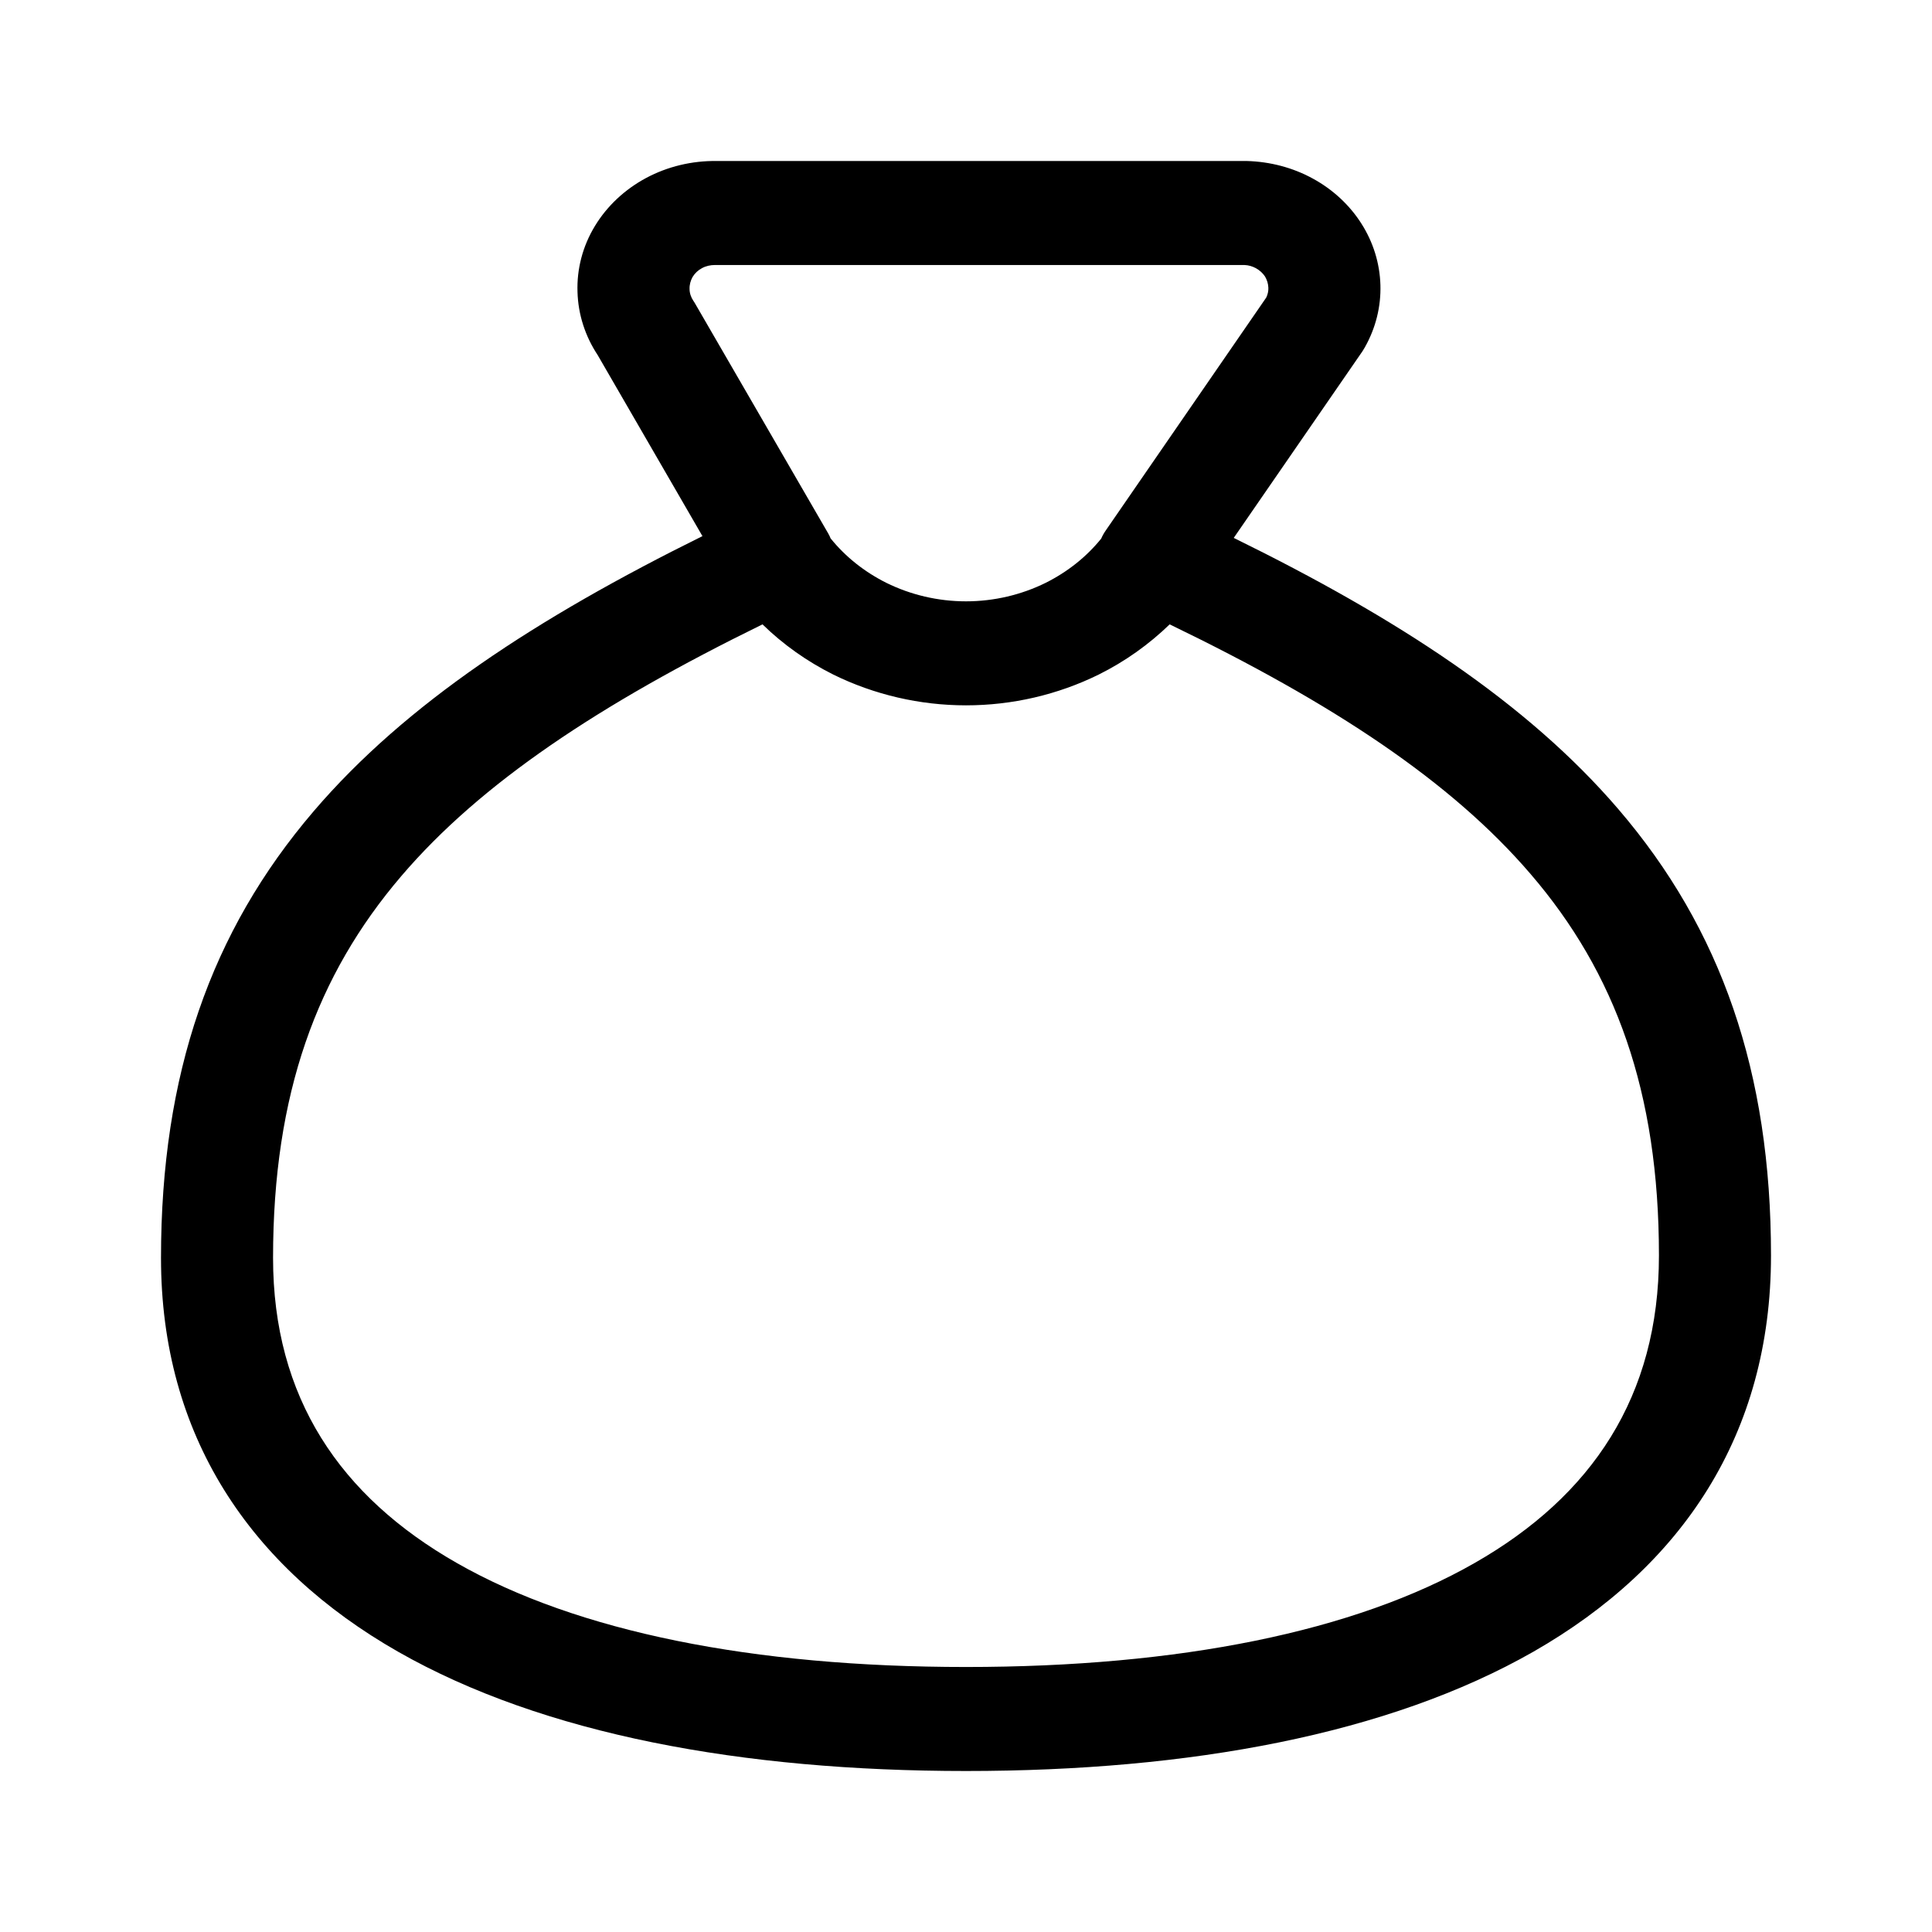
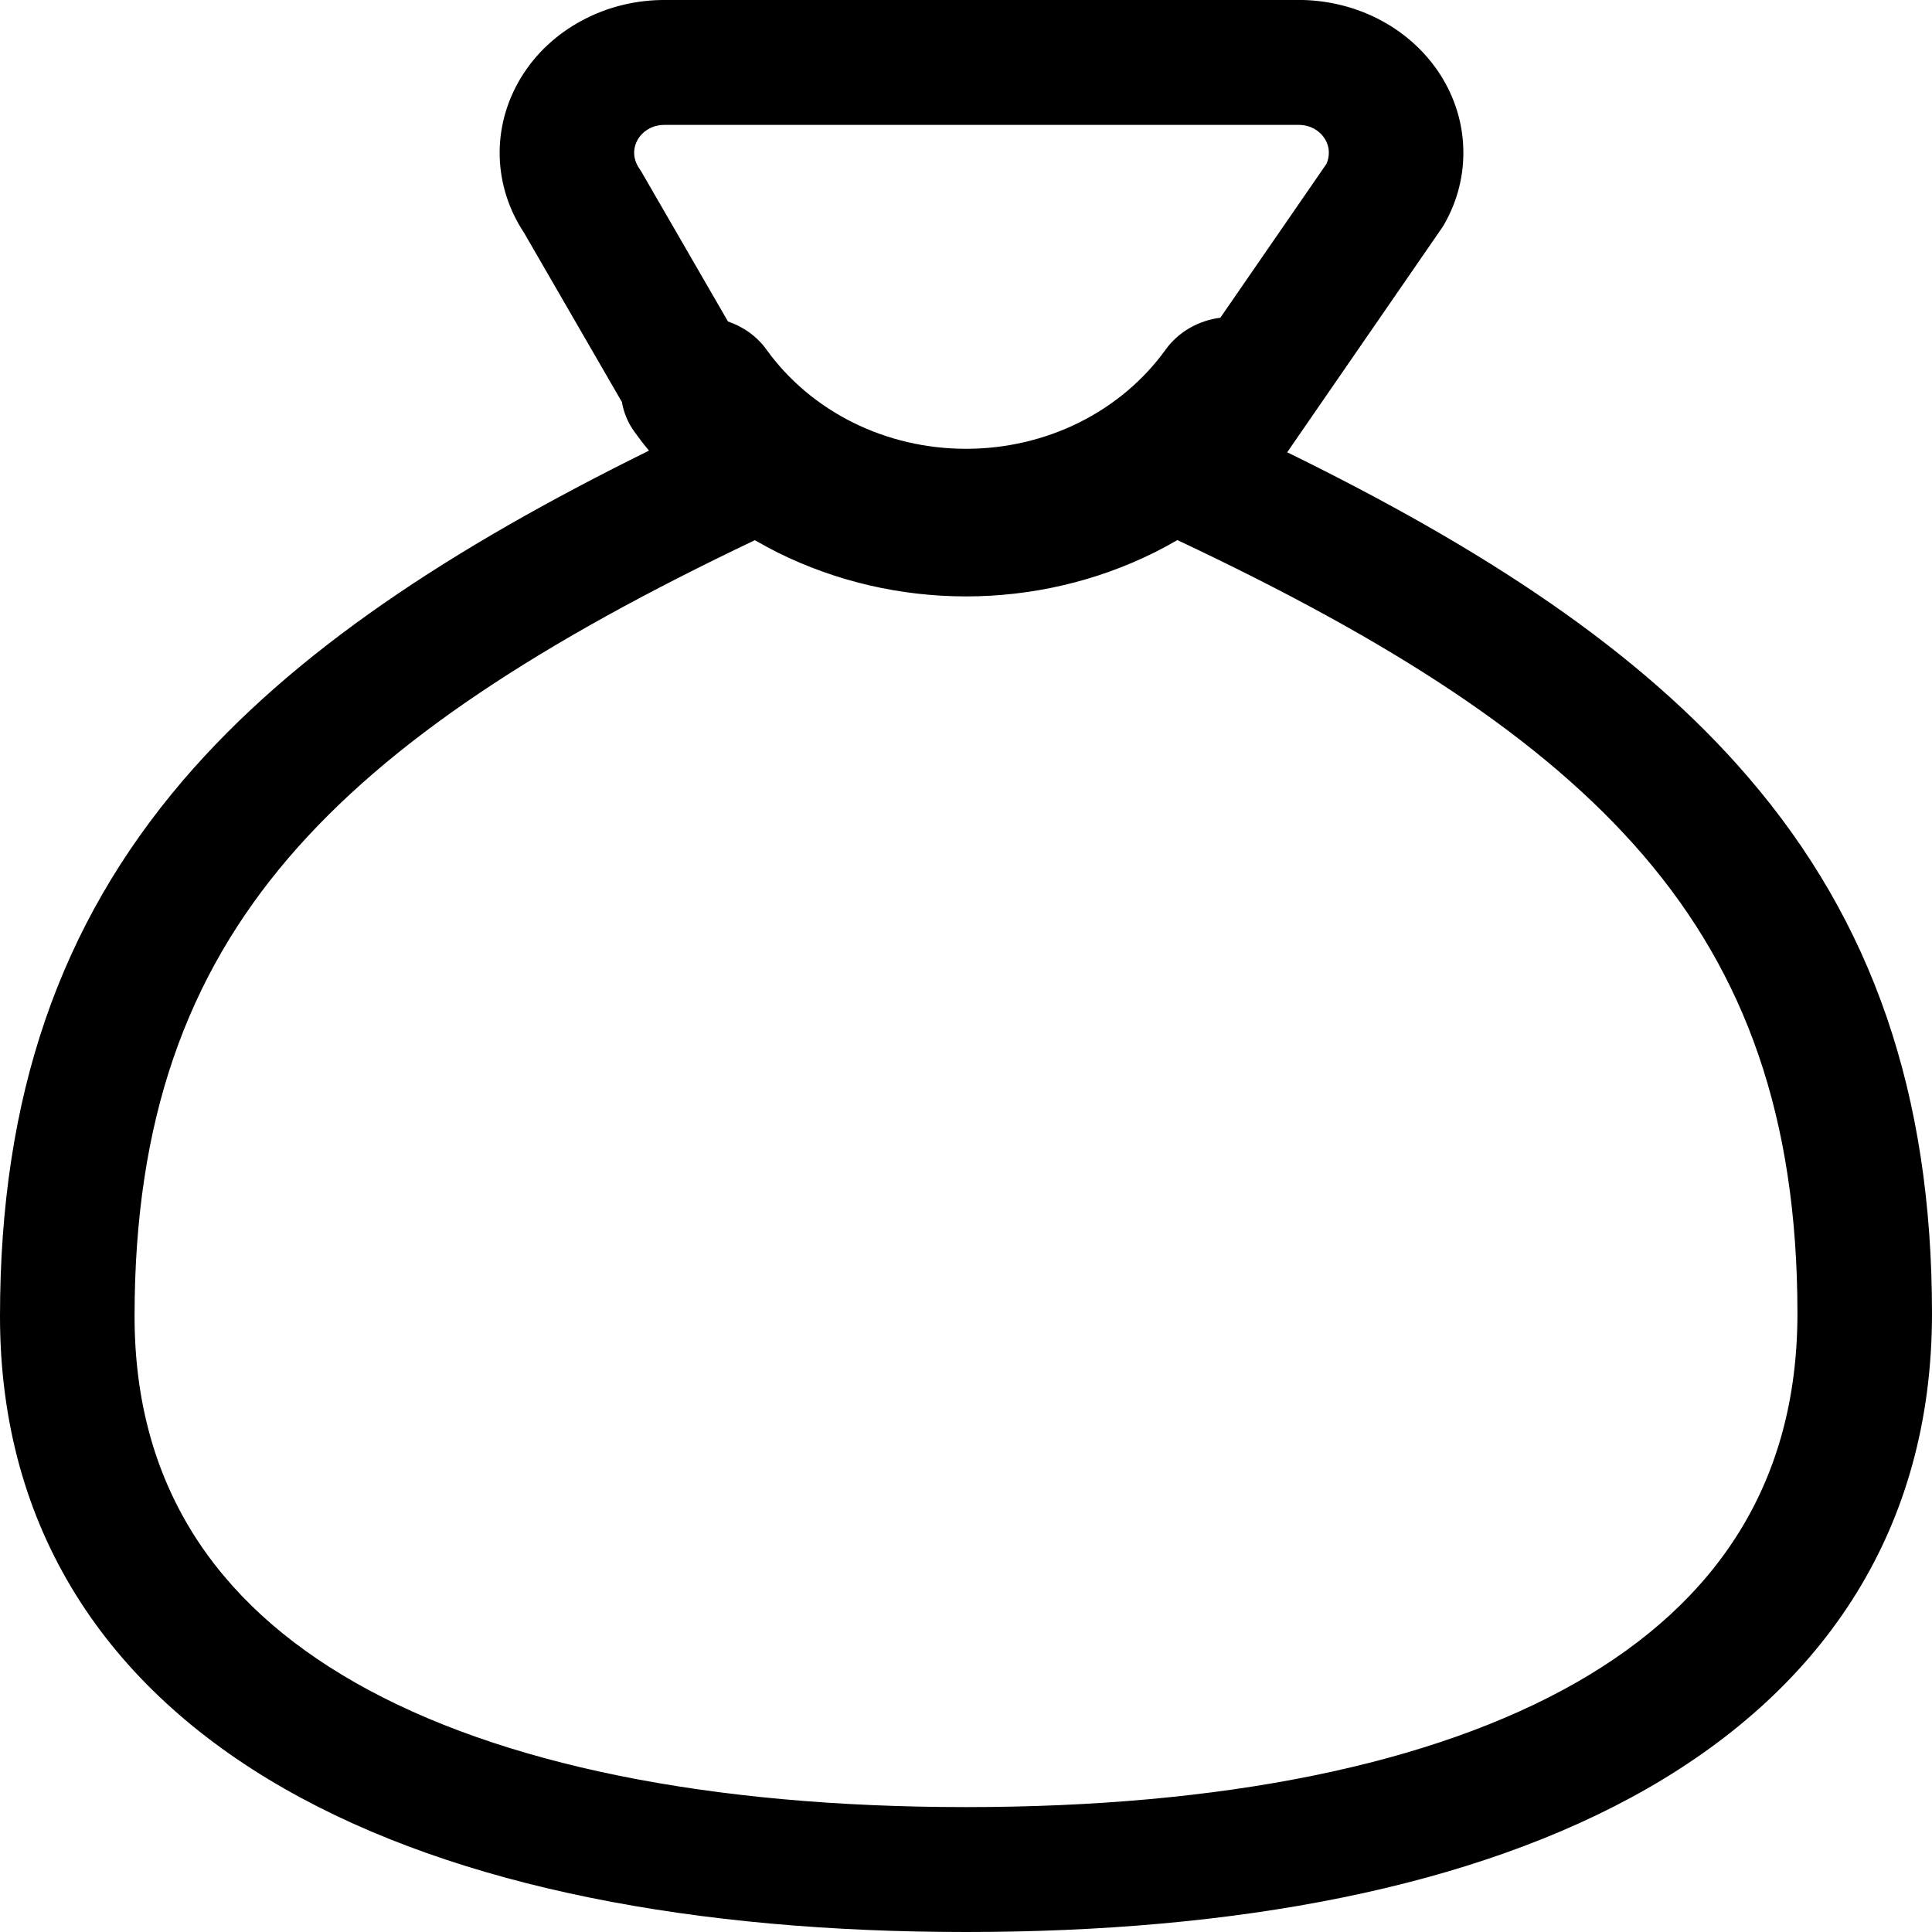
- <svg xmlns="http://www.w3.org/2000/svg" viewBox="0 0 12 12" fill="currentColor">
-   <path fill-rule="evenodd" clip-rule="evenodd" d="M7.744 1H4.451C4.298 0.998 4.147 1.034 4.014 1.105C3.881 1.176 3.77 1.28 3.695 1.404C3.619 1.529 3.582 1.671 3.587 1.814C3.591 1.952 3.634 2.087 3.712 2.205L4.363 3.33C3.336 3.838 2.519 4.371 1.948 5.039C1.309 5.786 1 6.673 1 7.813C1 8.917 1.553 9.735 2.474 10.26C3.375 10.773 4.611 11 6 11C7.389 11 8.625 10.773 9.526 10.258C10.448 9.73 11 8.909 11 7.798C11 6.659 10.691 5.771 10.052 5.026C9.486 4.366 8.678 3.839 7.663 3.341L8.463 2.181C8.468 2.173 8.473 2.165 8.478 2.156C8.545 2.037 8.578 1.904 8.574 1.77C8.57 1.636 8.53 1.505 8.456 1.389C8.383 1.274 8.279 1.177 8.154 1.109C8.03 1.041 7.889 1.004 7.744 1ZM4.361 1.665C4.385 1.652 4.413 1.646 4.441 1.646L7.729 1.646C7.755 1.647 7.779 1.654 7.801 1.666C7.824 1.679 7.843 1.696 7.857 1.717C7.87 1.739 7.877 1.762 7.878 1.787C7.879 1.808 7.874 1.829 7.865 1.848L6.87 3.292C6.858 3.309 6.848 3.326 6.84 3.345C6.749 3.458 6.631 3.552 6.495 3.62C6.343 3.695 6.173 3.735 6 3.735C5.827 3.735 5.657 3.695 5.505 3.62C5.369 3.552 5.251 3.458 5.159 3.344C5.155 3.334 5.15 3.323 5.144 3.313L4.32 1.89C4.316 1.883 4.312 1.876 4.307 1.869C4.292 1.847 4.283 1.821 4.283 1.795C4.282 1.769 4.289 1.743 4.302 1.72C4.316 1.697 4.336 1.678 4.361 1.665ZM4.736 3.878C3.722 4.375 2.986 4.864 2.493 5.441C1.968 6.055 1.696 6.794 1.696 7.813C1.696 8.68 2.112 9.295 2.839 9.709C3.586 10.135 4.676 10.354 6 10.354C7.324 10.354 8.414 10.135 9.161 9.707C9.887 9.292 10.304 8.674 10.304 7.798C10.304 6.779 10.032 6.04 9.507 5.429C9.014 4.854 8.279 4.368 7.265 3.878C7.137 4.002 6.989 4.108 6.824 4.19C6.57 4.315 6.288 4.381 6 4.381C5.713 4.381 5.43 4.315 5.176 4.19C5.012 4.108 4.864 4.003 4.736 3.878Z" fill="currentColor" />
+ <svg xmlns="http://www.w3.org/2000/svg" viewBox="0 0 20 20" fill="currentColor">
+   <path fill-rule="evenodd" clip-rule="evenodd" d="M13.488 0H6.901C6.596 -0.004 6.294 0.068 6.029 0.21C5.761 0.352 5.54 0.559 5.39 0.809C5.239 1.059 5.164 1.342 5.173 1.628C5.182 1.905 5.269 2.175 5.425 2.41L6.438 4.162C6.456 4.268 6.498 4.373 6.567 4.469C6.615 4.536 6.665 4.601 6.718 4.665C4.666 5.678 3.036 6.745 1.895 8.078C0.619 9.571 0 11.346 0 13.626C0 15.834 1.107 17.469 2.949 18.519C4.75 19.546 7.222 20 10 20C12.778 20 15.251 19.546 17.052 18.515C18.895 17.46 20 15.818 20 13.597C20 11.318 19.381 9.542 18.104 8.053C16.971 6.731 15.356 5.677 13.325 4.682L14.925 2.362C14.936 2.346 14.947 2.329 14.956 2.312C15.09 2.074 15.156 1.808 15.148 1.54C15.141 1.272 15.06 1.01 14.913 0.778C14.766 0.547 14.558 0.354 14.309 0.218C14.06 0.082 13.777 0.007 13.488 0ZM7.814 5.592C5.608 6.643 4.028 7.664 2.986 8.882C1.937 10.109 1.393 11.587 1.393 13.626C1.393 15.36 2.224 16.59 3.677 17.418C5.171 18.269 7.351 18.707 10 18.707C12.649 18.707 14.828 18.269 16.322 17.415C17.774 16.584 18.607 15.348 18.607 13.597C18.607 11.558 18.063 10.081 17.014 8.857C15.973 7.643 14.393 6.629 12.188 5.591C12.109 5.637 12.029 5.68 11.947 5.721C11.348 6.018 10.68 6.174 10 6.174C9.321 6.174 8.652 6.018 8.053 5.721C7.972 5.68 7.892 5.637 7.814 5.592ZM12.633 3.289L13.731 1.697C13.749 1.658 13.757 1.616 13.756 1.574C13.755 1.525 13.74 1.477 13.713 1.435C13.686 1.392 13.648 1.357 13.603 1.332C13.559 1.308 13.51 1.295 13.459 1.293L6.882 1.293C6.826 1.292 6.77 1.305 6.721 1.331C6.673 1.357 6.632 1.395 6.605 1.44C6.577 1.486 6.563 1.538 6.565 1.59C6.567 1.643 6.584 1.693 6.614 1.738C6.623 1.751 6.632 1.766 6.641 1.78L7.536 3.328C7.694 3.382 7.836 3.481 7.936 3.621C8.163 3.936 8.47 4.195 8.83 4.374C9.19 4.553 9.592 4.646 10 4.646C10.409 4.646 10.811 4.553 11.171 4.374C11.531 4.195 11.838 3.936 12.065 3.621C12.2 3.433 12.409 3.318 12.633 3.289Z" fill="currentColor" />
</svg>
